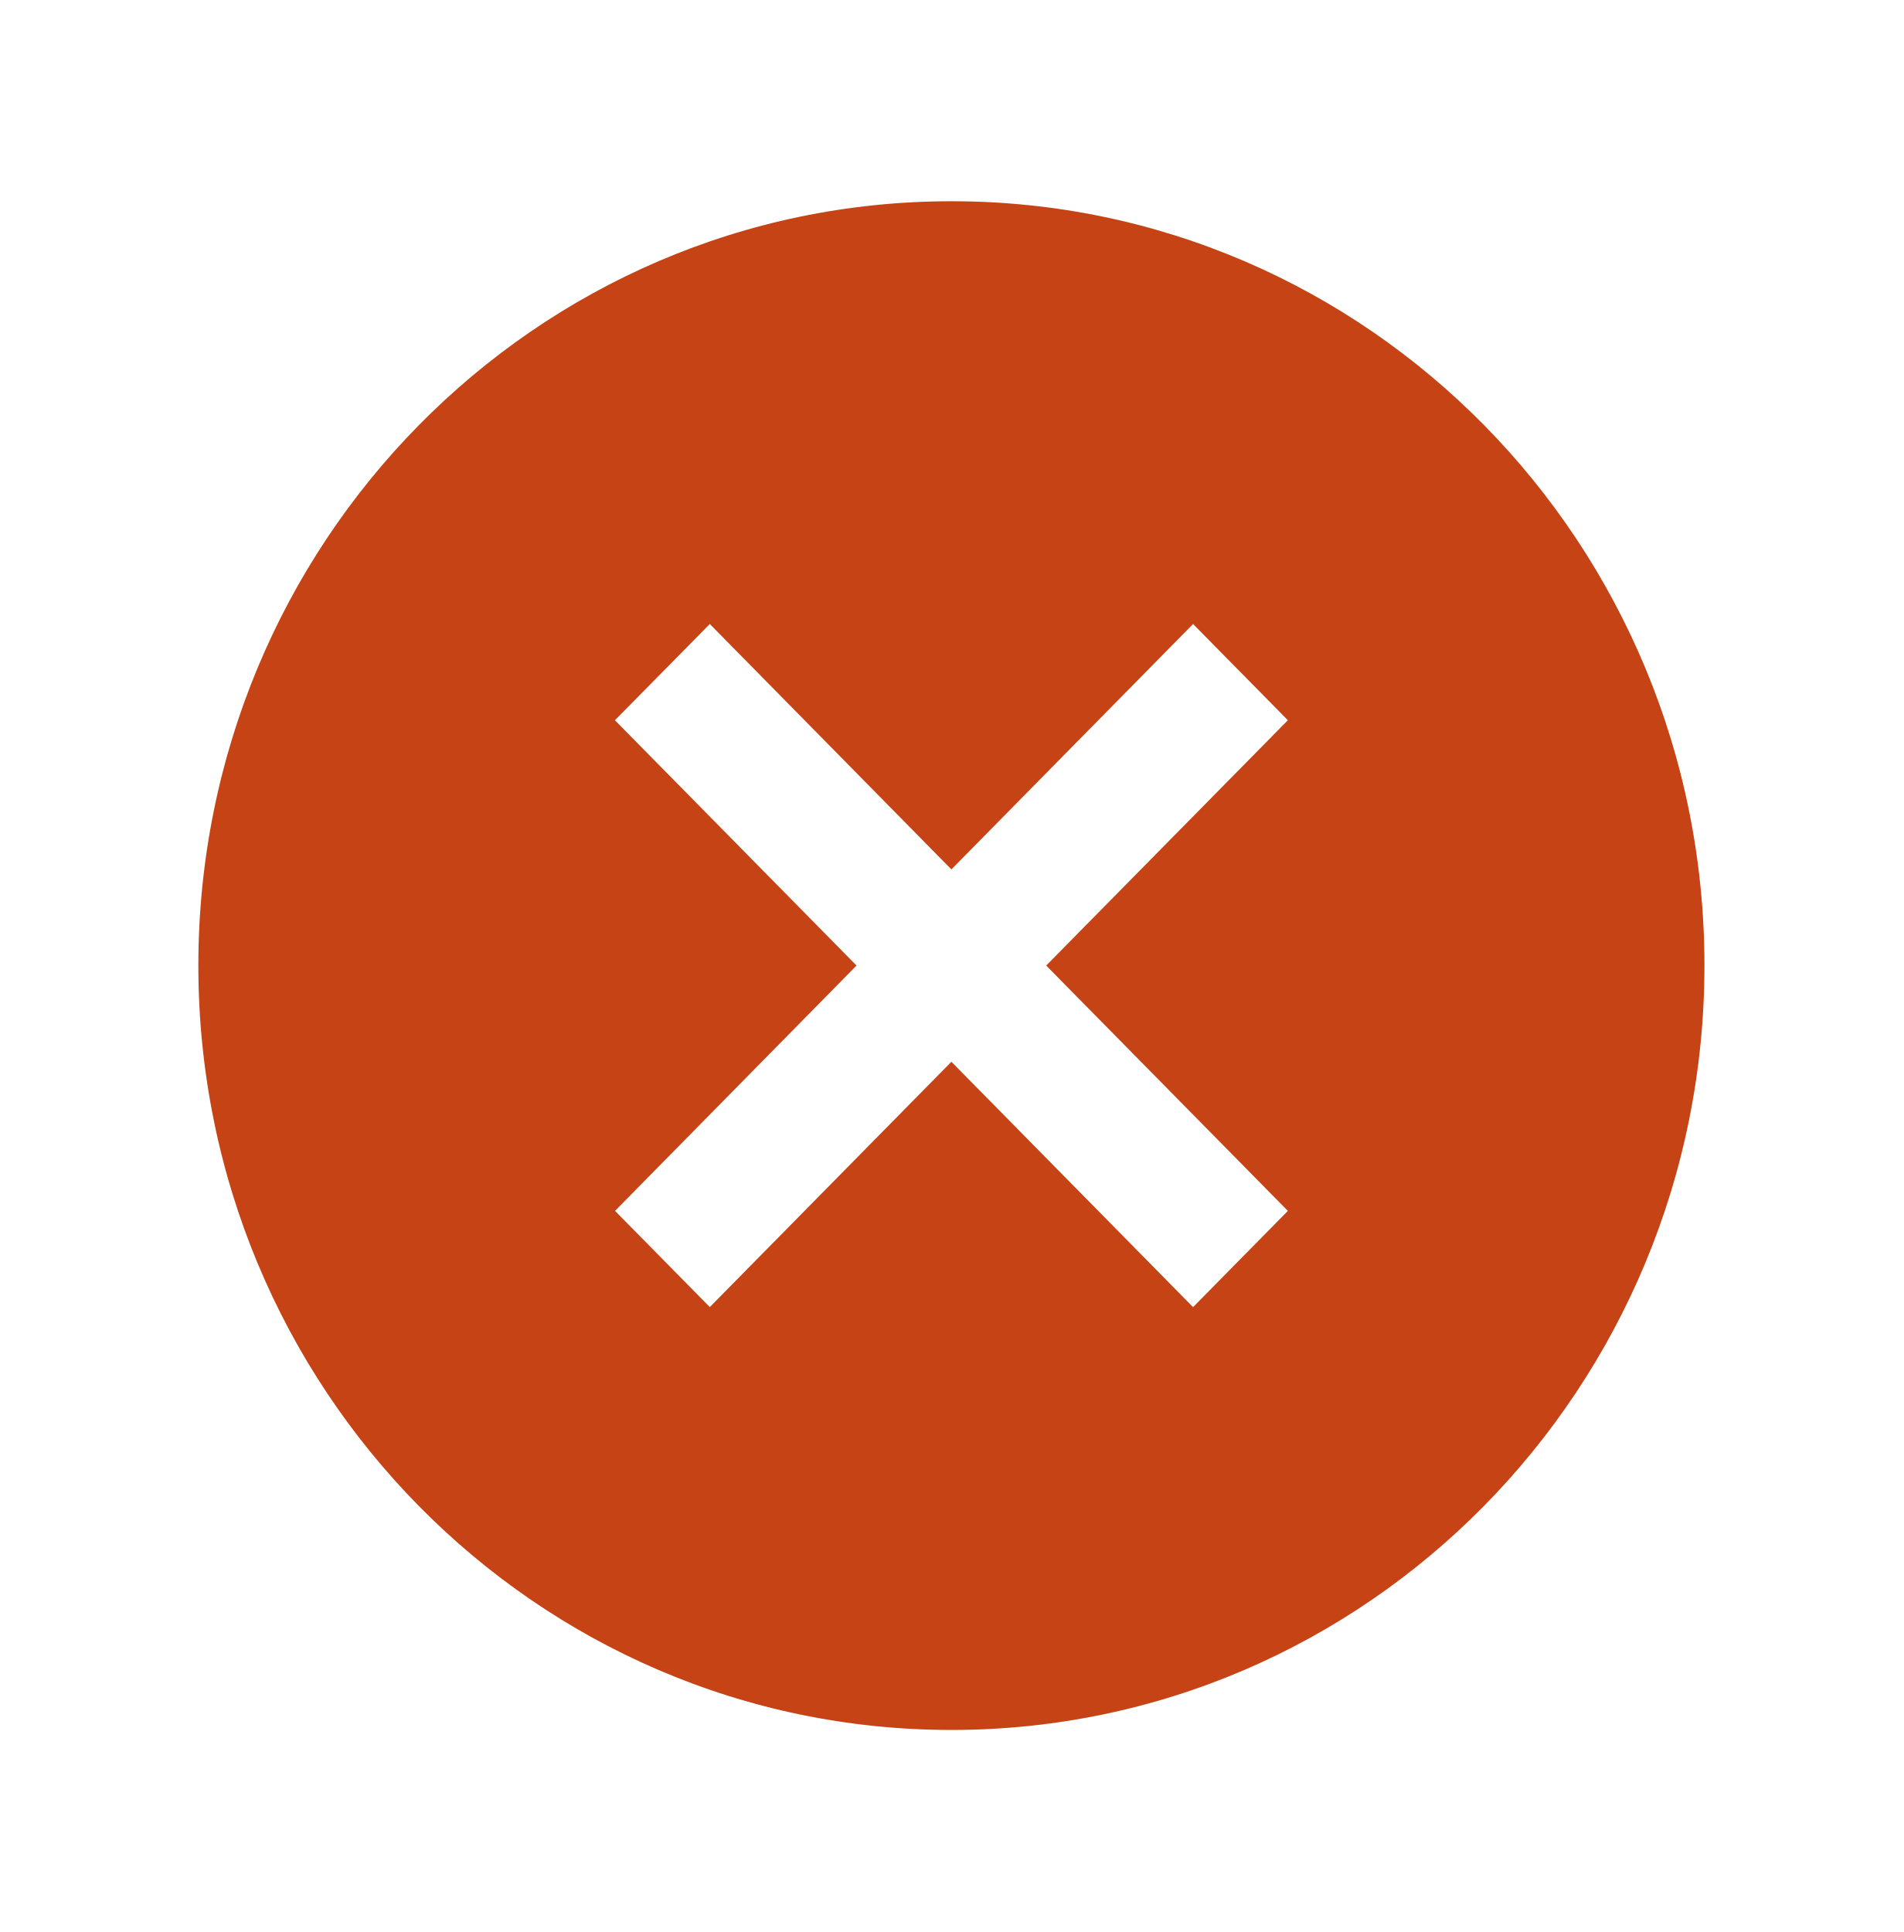
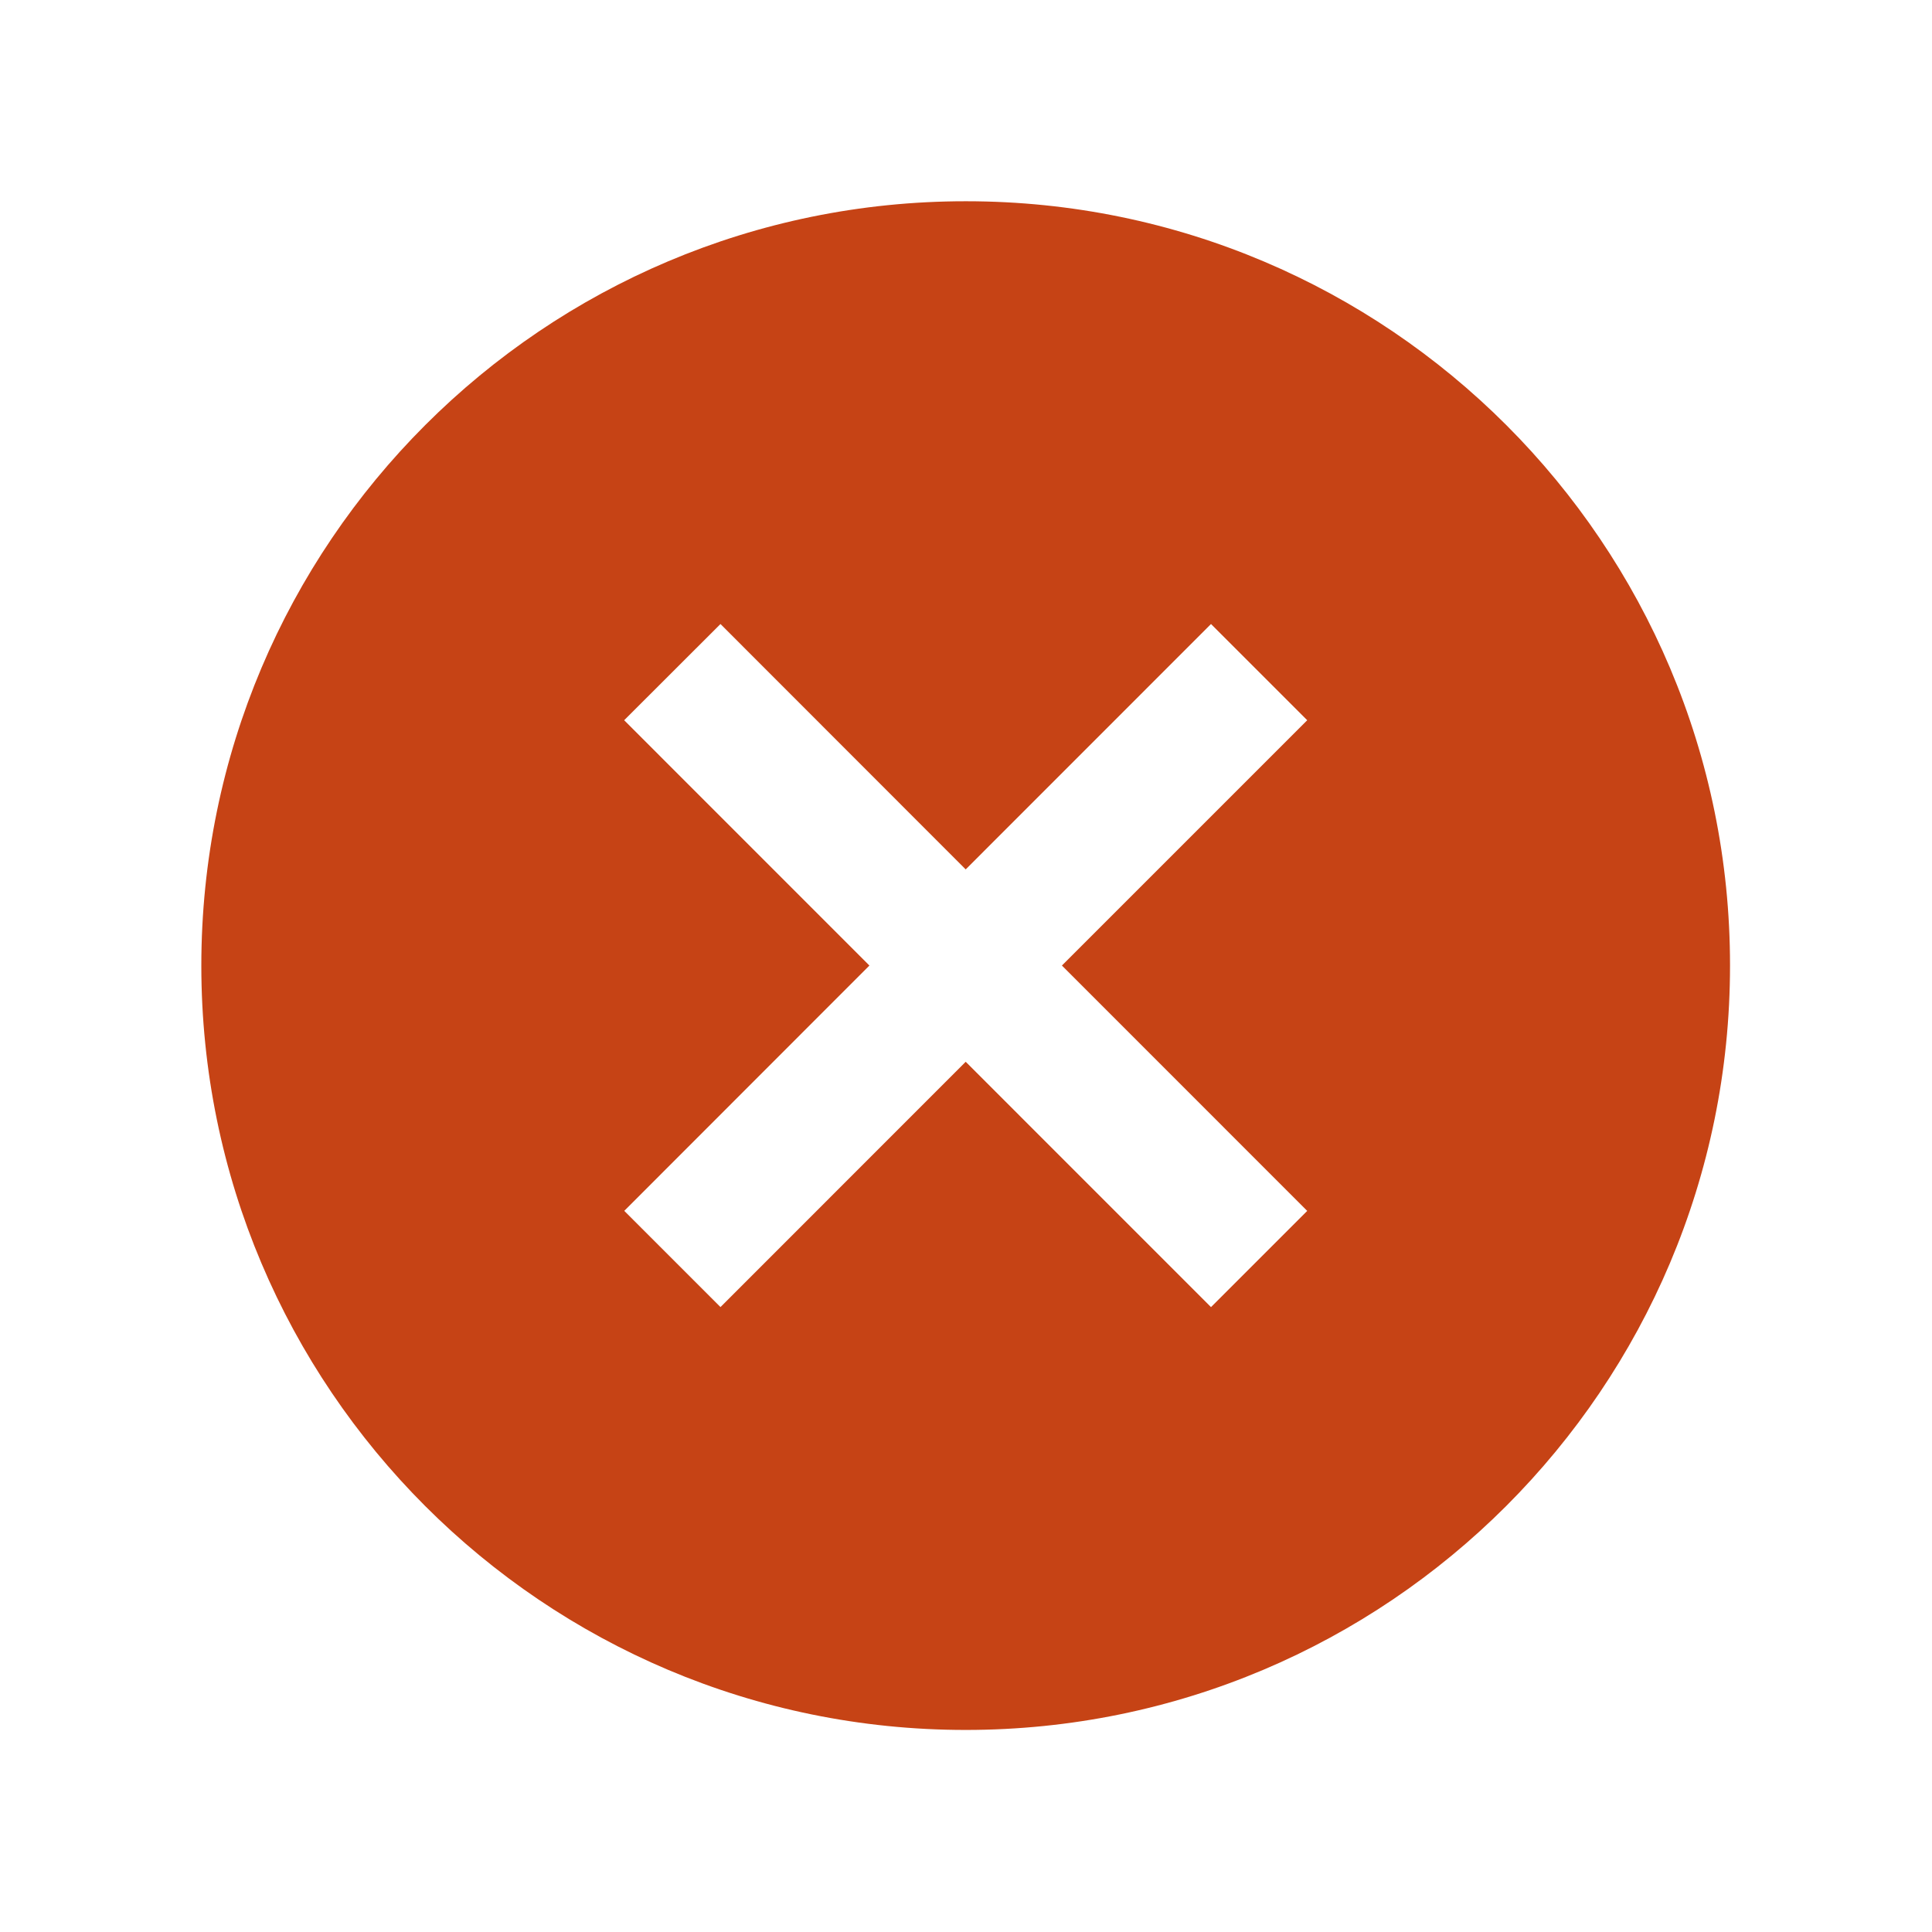
- <svg xmlns="http://www.w3.org/2000/svg" width="67" height="68" xml:space="preserve" overflow="hidden">
-   <g transform="translate(-518 -477)">
-     <path d="M33.489 6.979C18.85 6.979 6.982 18.846 6.982 33.485 6.982 48.125 18.849 59.992 33.488 59.993 48.127 59.993 59.995 48.126 59.996 33.487 59.996 33.486 59.996 33.485 59.996 33.484 60.001 18.851 48.143 6.985 33.511 6.979 33.504 6.979 33.496 6.979 33.489 6.979ZM45.333 41.993 41.996 45.33 33.489 36.821 24.985 45.328 21.649 41.992 30.15 33.484 21.645 24.977 24.985 21.64 33.489 30.15 41.996 21.64 45.333 24.977 36.826 33.484Z" fill="#C64315" transform="matrix(1 0 0 1.01493 518 477)" />
+ <svg xmlns="http://www.w3.org/2000/svg" width="720" height="720" xml:space="preserve" overflow="hidden">
+   <g>
+     <path d="M359.888 75C202.569 74.996 75.034 202.524 75.03 359.842 75.025 517.161 202.554 644.695 359.872 644.7 517.191 644.704 644.726 517.176 644.73 359.857 644.73 359.848 644.73 359.837 644.73 359.828 644.788 202.579 517.36 75.058 360.112 75 360.038 75 359.962 75 359.888 75ZM487.163 451.267 451.305 487.125 359.888 395.693 268.5 487.11 232.642 451.253 324 359.828 232.605 268.41 268.5 232.553 359.888 324 451.305 232.553 487.163 268.41 395.745 359.828Z" fill="#C64315" />
  </g>
</svg>
